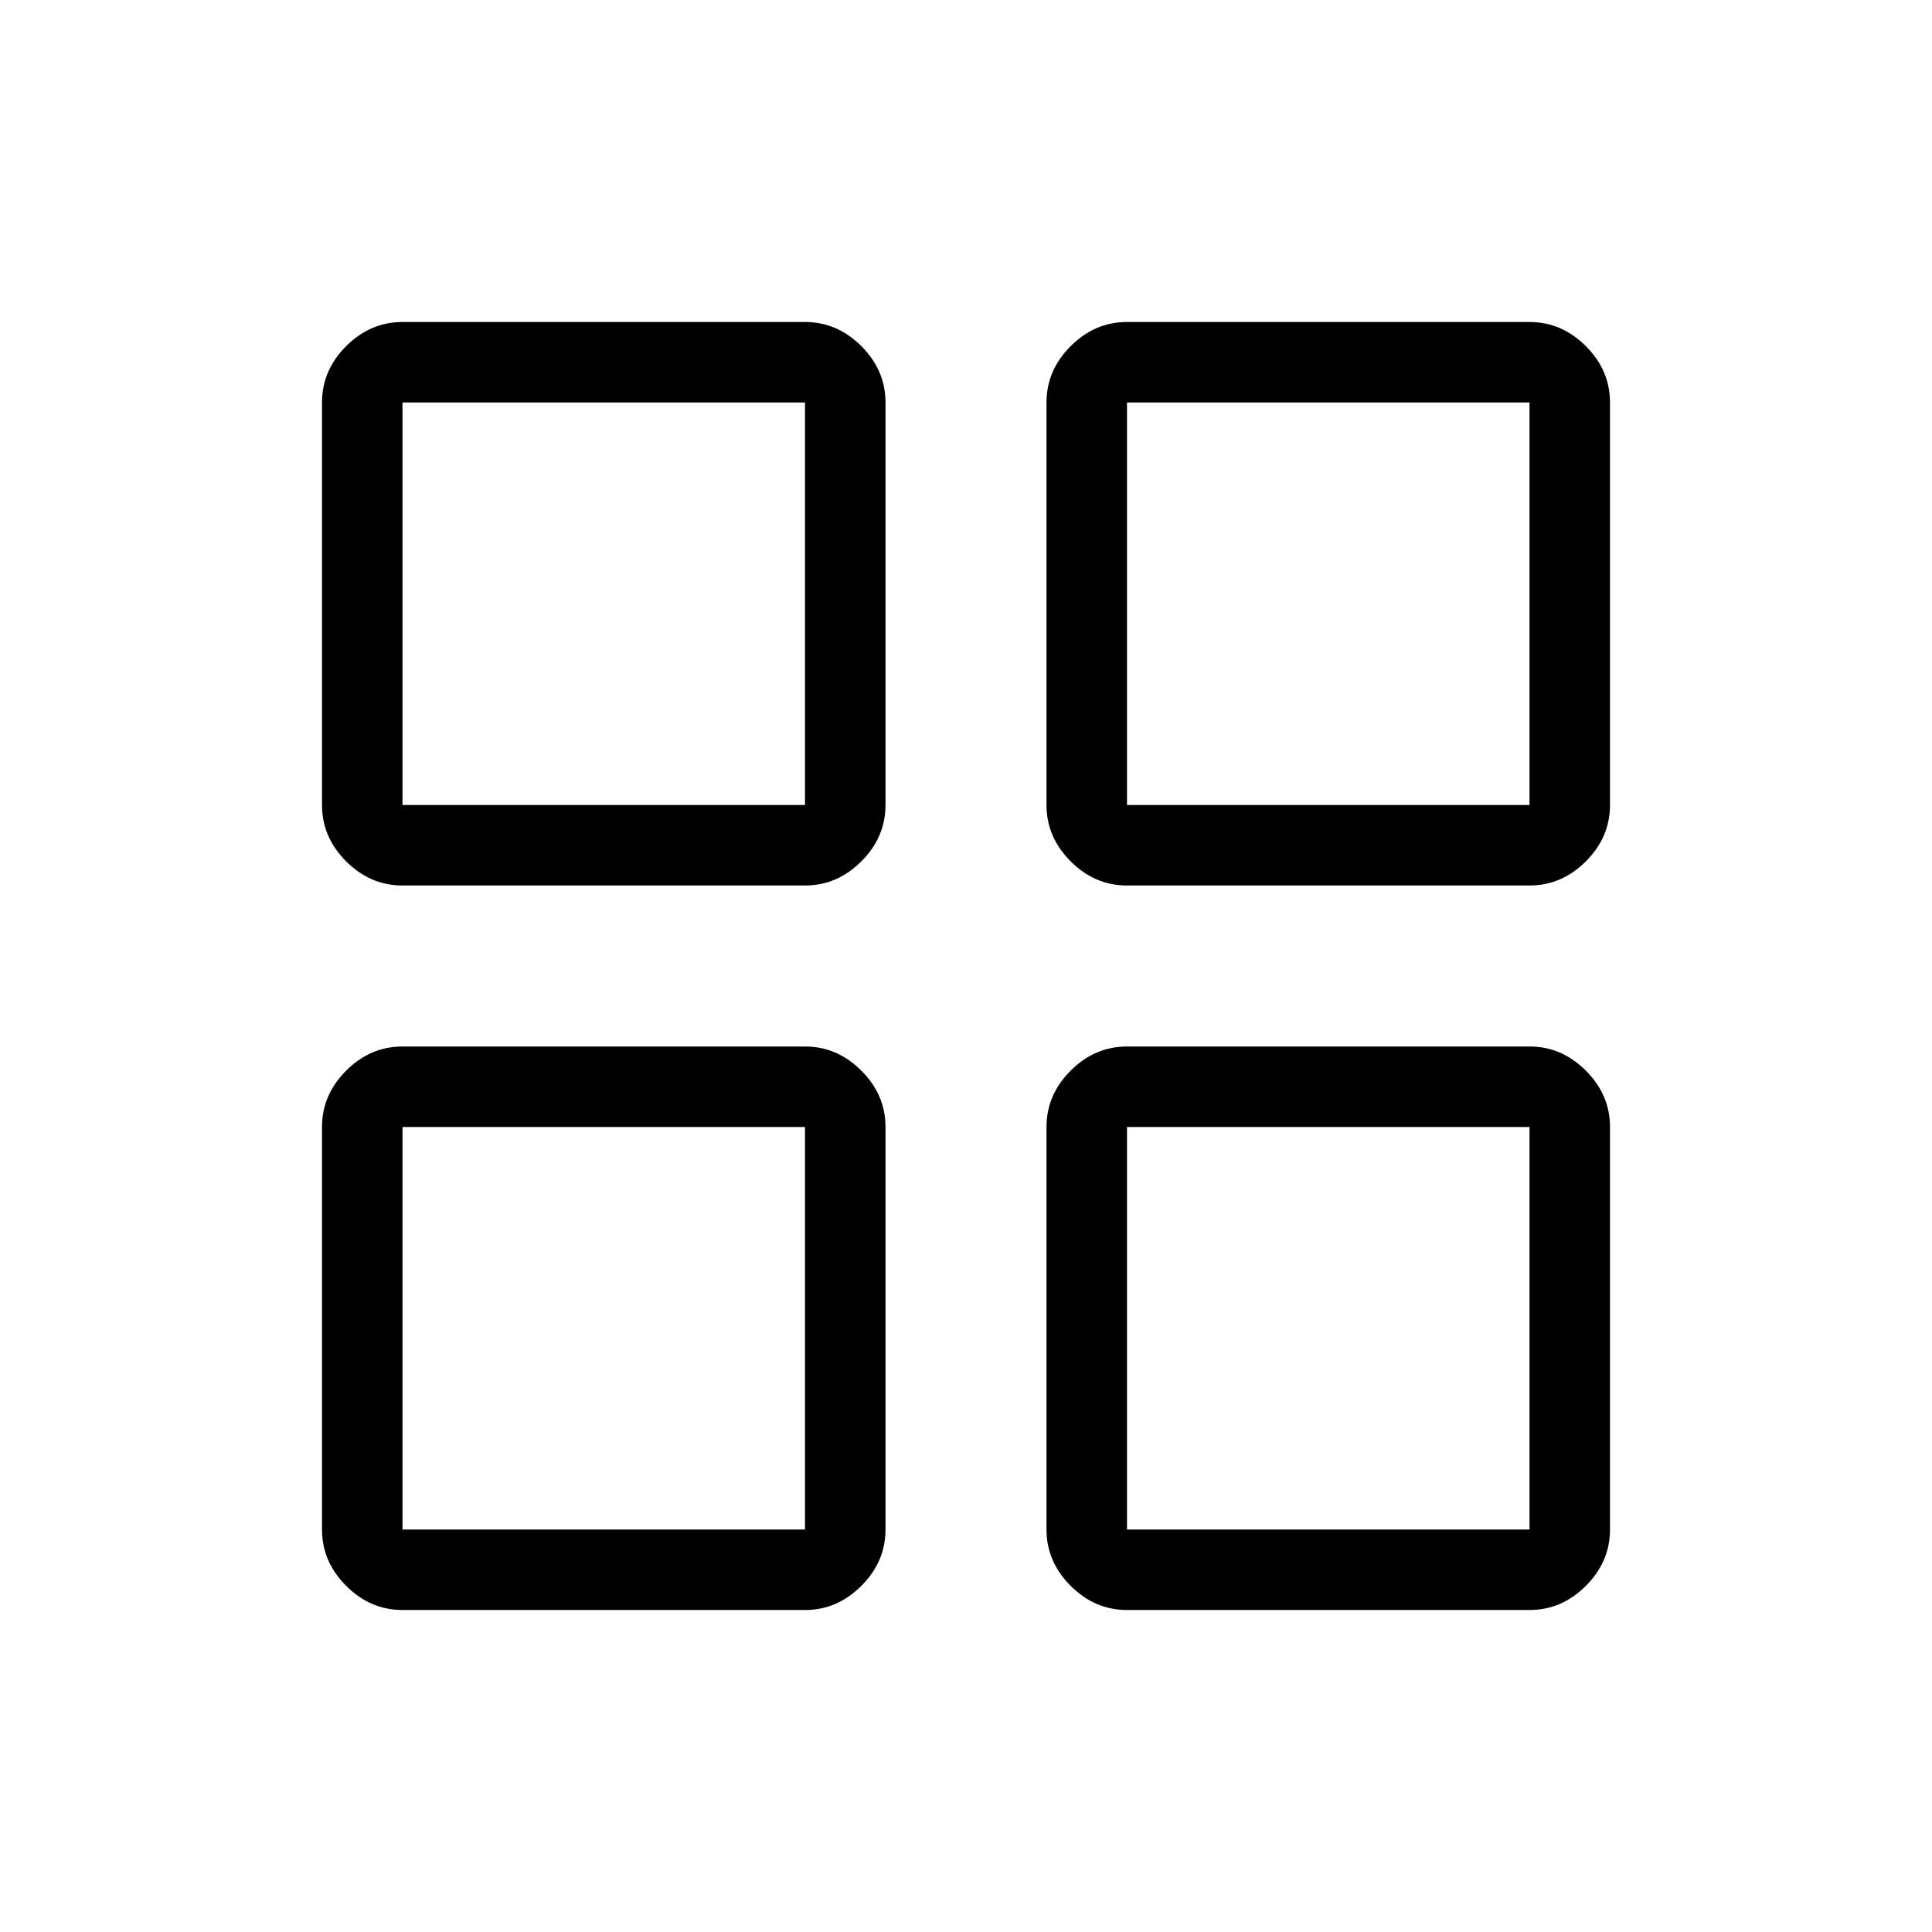
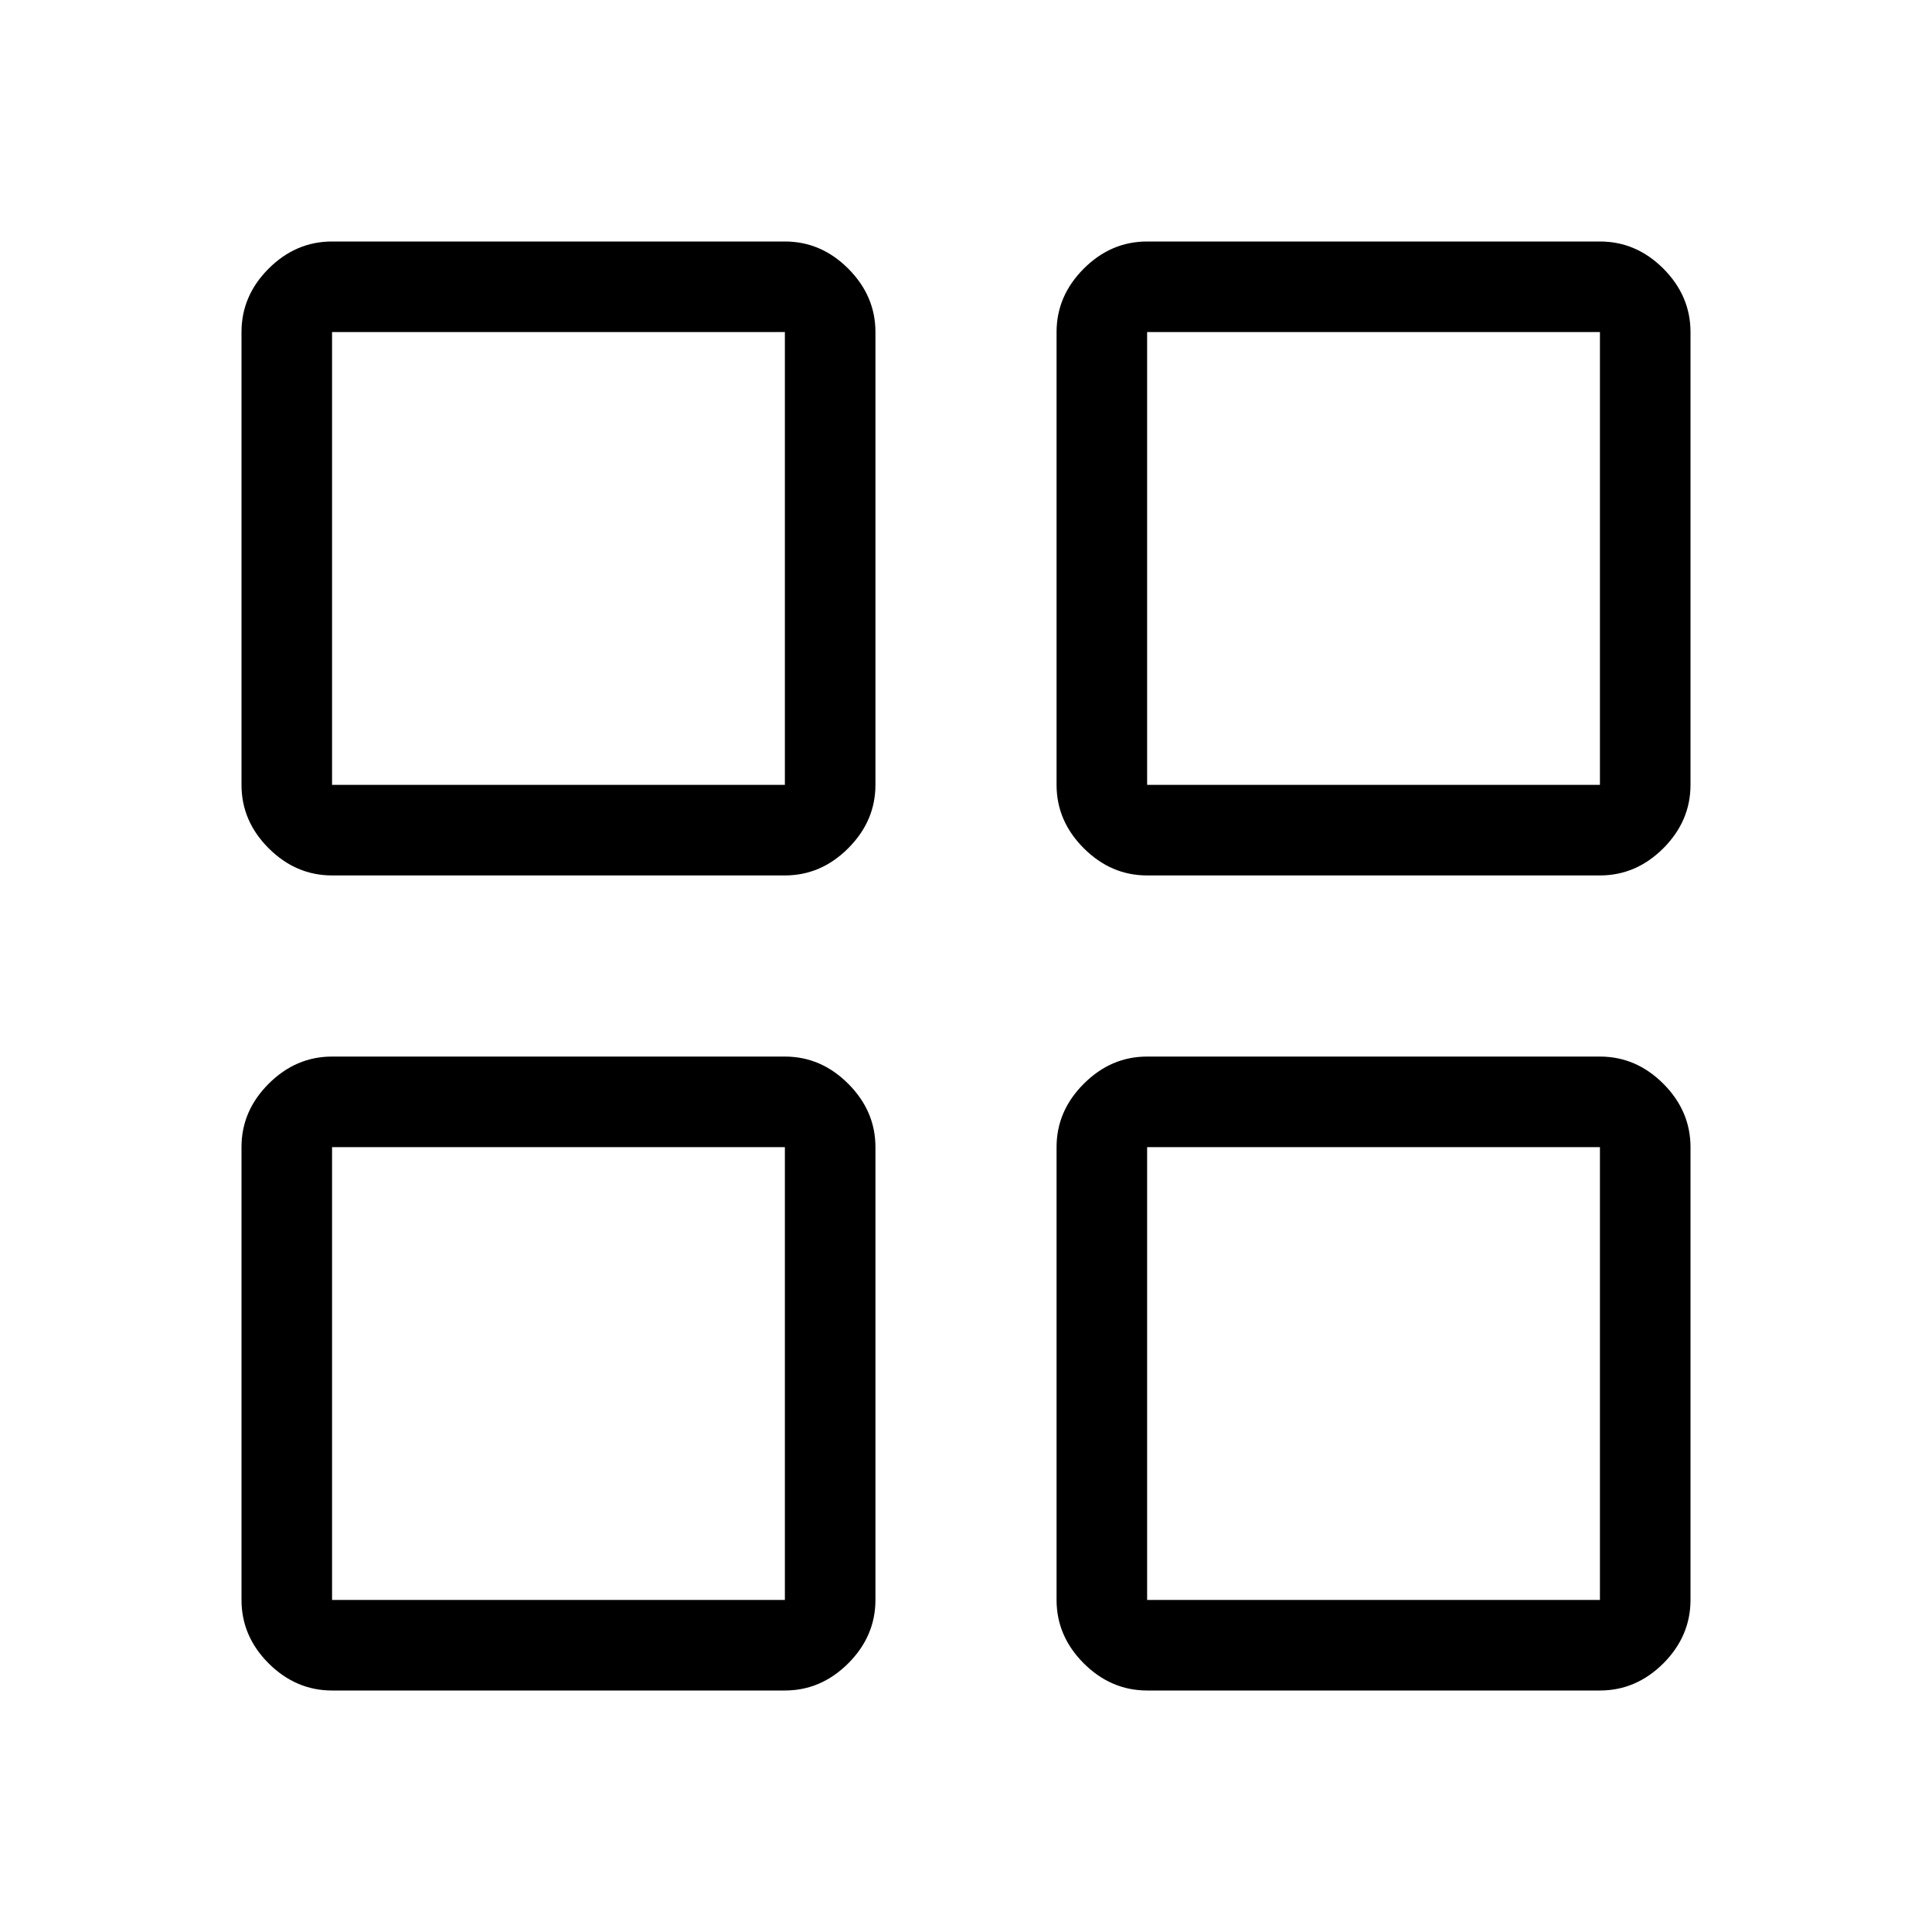
- <svg xmlns="http://www.w3.org/2000/svg" width="24" height="24" viewBox="0 0 24 24">
-   <path d="M5 11C4.733 11 4.5 10.9 4.3 10.7C4.1 10.5 4 10.267 4 10V5C4 4.733 4.1 4.5 4.3 4.3C4.5 4.1 4.733 4 5 4H10C10.267 4 10.5 4.1 10.7 4.3C10.9 4.5 11 4.733 11 5V10C11 10.267 10.9 10.5 10.7 10.7C10.5 10.9 10.267 11 10 11H5ZM5 20C4.733 20 4.5 19.9 4.3 19.7C4.1 19.5 4 19.267 4 19V14C4 13.733 4.1 13.5 4.3 13.3C4.5 13.1 4.733 13 5 13H10C10.267 13 10.5 13.1 10.7 13.3C10.9 13.5 11 13.733 11 14V19C11 19.267 10.9 19.5 10.7 19.7C10.5 19.9 10.267 20 10 20H5ZM14 11C13.733 11 13.5 10.9 13.3 10.7C13.1 10.5 13 10.267 13 10V5C13 4.733 13.1 4.5 13.3 4.3C13.5 4.1 13.733 4 14 4H19C19.267 4 19.5 4.1 19.7 4.3C19.9 4.5 20 4.733 20 5V10C20 10.267 19.9 10.5 19.7 10.7C19.5 10.9 19.267 11 19 11H14ZM14 20C13.733 20 13.5 19.9 13.3 19.7C13.1 19.5 13 19.267 13 19V14C13 13.733 13.1 13.5 13.3 13.3C13.5 13.1 13.733 13 14 13H19C19.267 13 19.5 13.1 19.7 13.3C19.9 13.5 20 13.733 20 14V19C20 19.267 19.9 19.5 19.7 19.7C19.5 19.9 19.267 20 19 20H14ZM5 10H10V5H5V10ZM14 10H19V5H14V10ZM14 19H19V14H14V19ZM5 19H10V14H5V19Z" />
+ <svg xmlns="http://www.w3.org/2000/svg" width="32" height="32" viewBox="0 0 24 24">
+   <path d="M4.125 10.875C3.825 10.875 3.562 10.762 3.337 10.537C3.112 10.312 3 10.05 3 9.75V4.125C3 3.825 3.112 3.562 3.337 3.337C3.562 3.112 3.825 3 4.125 3H9.75C10.05 3 10.312 3.112 10.537 3.337C10.762 3.562 10.875 3.825 10.875 4.125V9.75C10.875 10.05 10.762 10.312 10.537 10.537C10.312 10.762 10.05 10.875 9.75 10.875H4.125ZM4.125 21C3.825 21 3.562 20.887 3.337 20.663C3.112 20.438 3 20.175 3 19.875V14.25C3 13.95 3.112 13.688 3.337 13.463C3.562 13.238 3.825 13.125 4.125 13.125H9.75C10.05 13.125 10.312 13.238 10.537 13.463C10.762 13.688 10.875 13.95 10.875 14.25V19.875C10.875 20.175 10.762 20.438 10.537 20.663C10.312 20.887 10.05 21 9.75 21H4.125ZM14.25 10.875C13.95 10.875 13.688 10.762 13.463 10.537C13.238 10.312 13.125 10.05 13.125 9.75V4.125C13.125 3.825 13.238 3.562 13.463 3.337C13.688 3.112 13.95 3 14.25 3H19.875C20.175 3 20.438 3.112 20.663 3.337C20.887 3.562 21 3.825 21 4.125V9.75C21 10.05 20.887 10.312 20.663 10.537C20.438 10.762 20.175 10.875 19.875 10.875H14.25ZM14.25 21C13.95 21 13.688 20.887 13.463 20.663C13.238 20.438 13.125 20.175 13.125 19.875V14.25C13.125 13.95 13.238 13.688 13.463 13.463C13.688 13.238 13.95 13.125 14.25 13.125H19.875C20.175 13.125 20.438 13.238 20.663 13.463C20.887 13.688 21 13.95 21 14.25V19.875C21 20.175 20.887 20.438 20.663 20.663C20.438 20.887 20.175 21 19.875 21H14.25ZM4.125 9.75H9.75V4.125H4.125V9.75ZM14.25 9.75H19.875V4.125H14.25V9.75ZM14.25 19.875H19.875V14.25H14.25V19.875ZM4.125 19.875H9.75V14.25H4.125V19.875Z" />
</svg>
